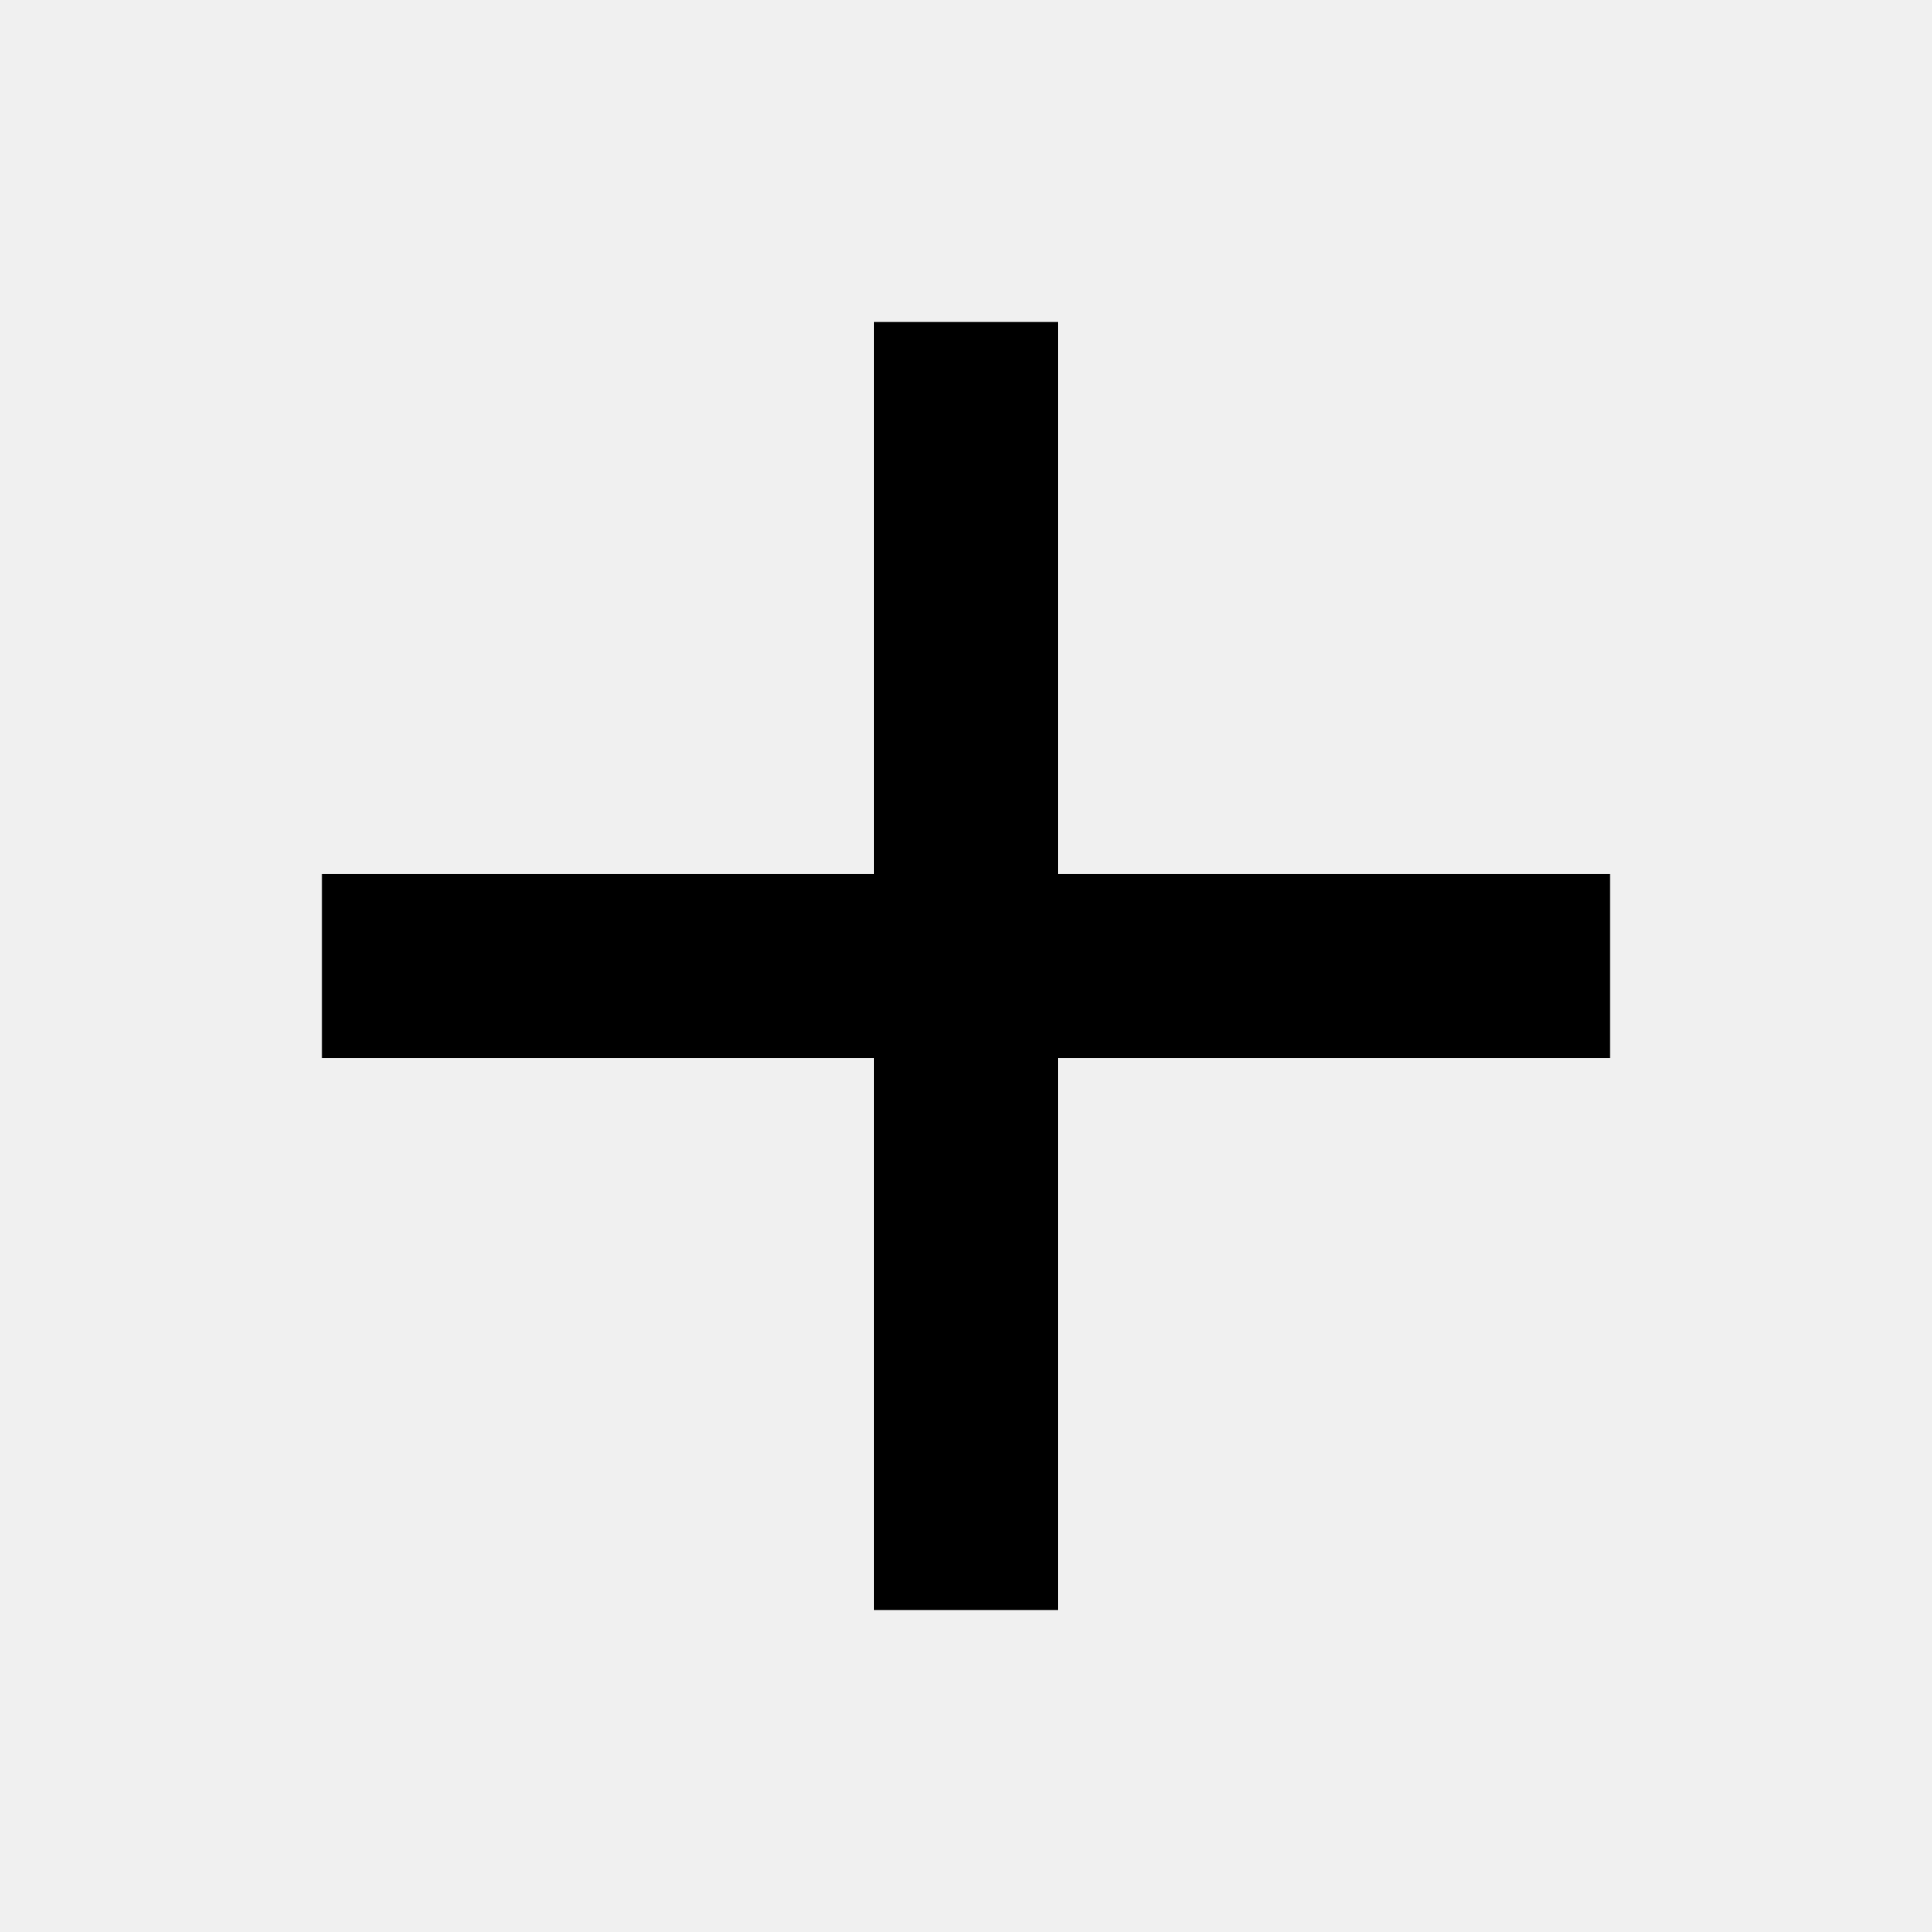
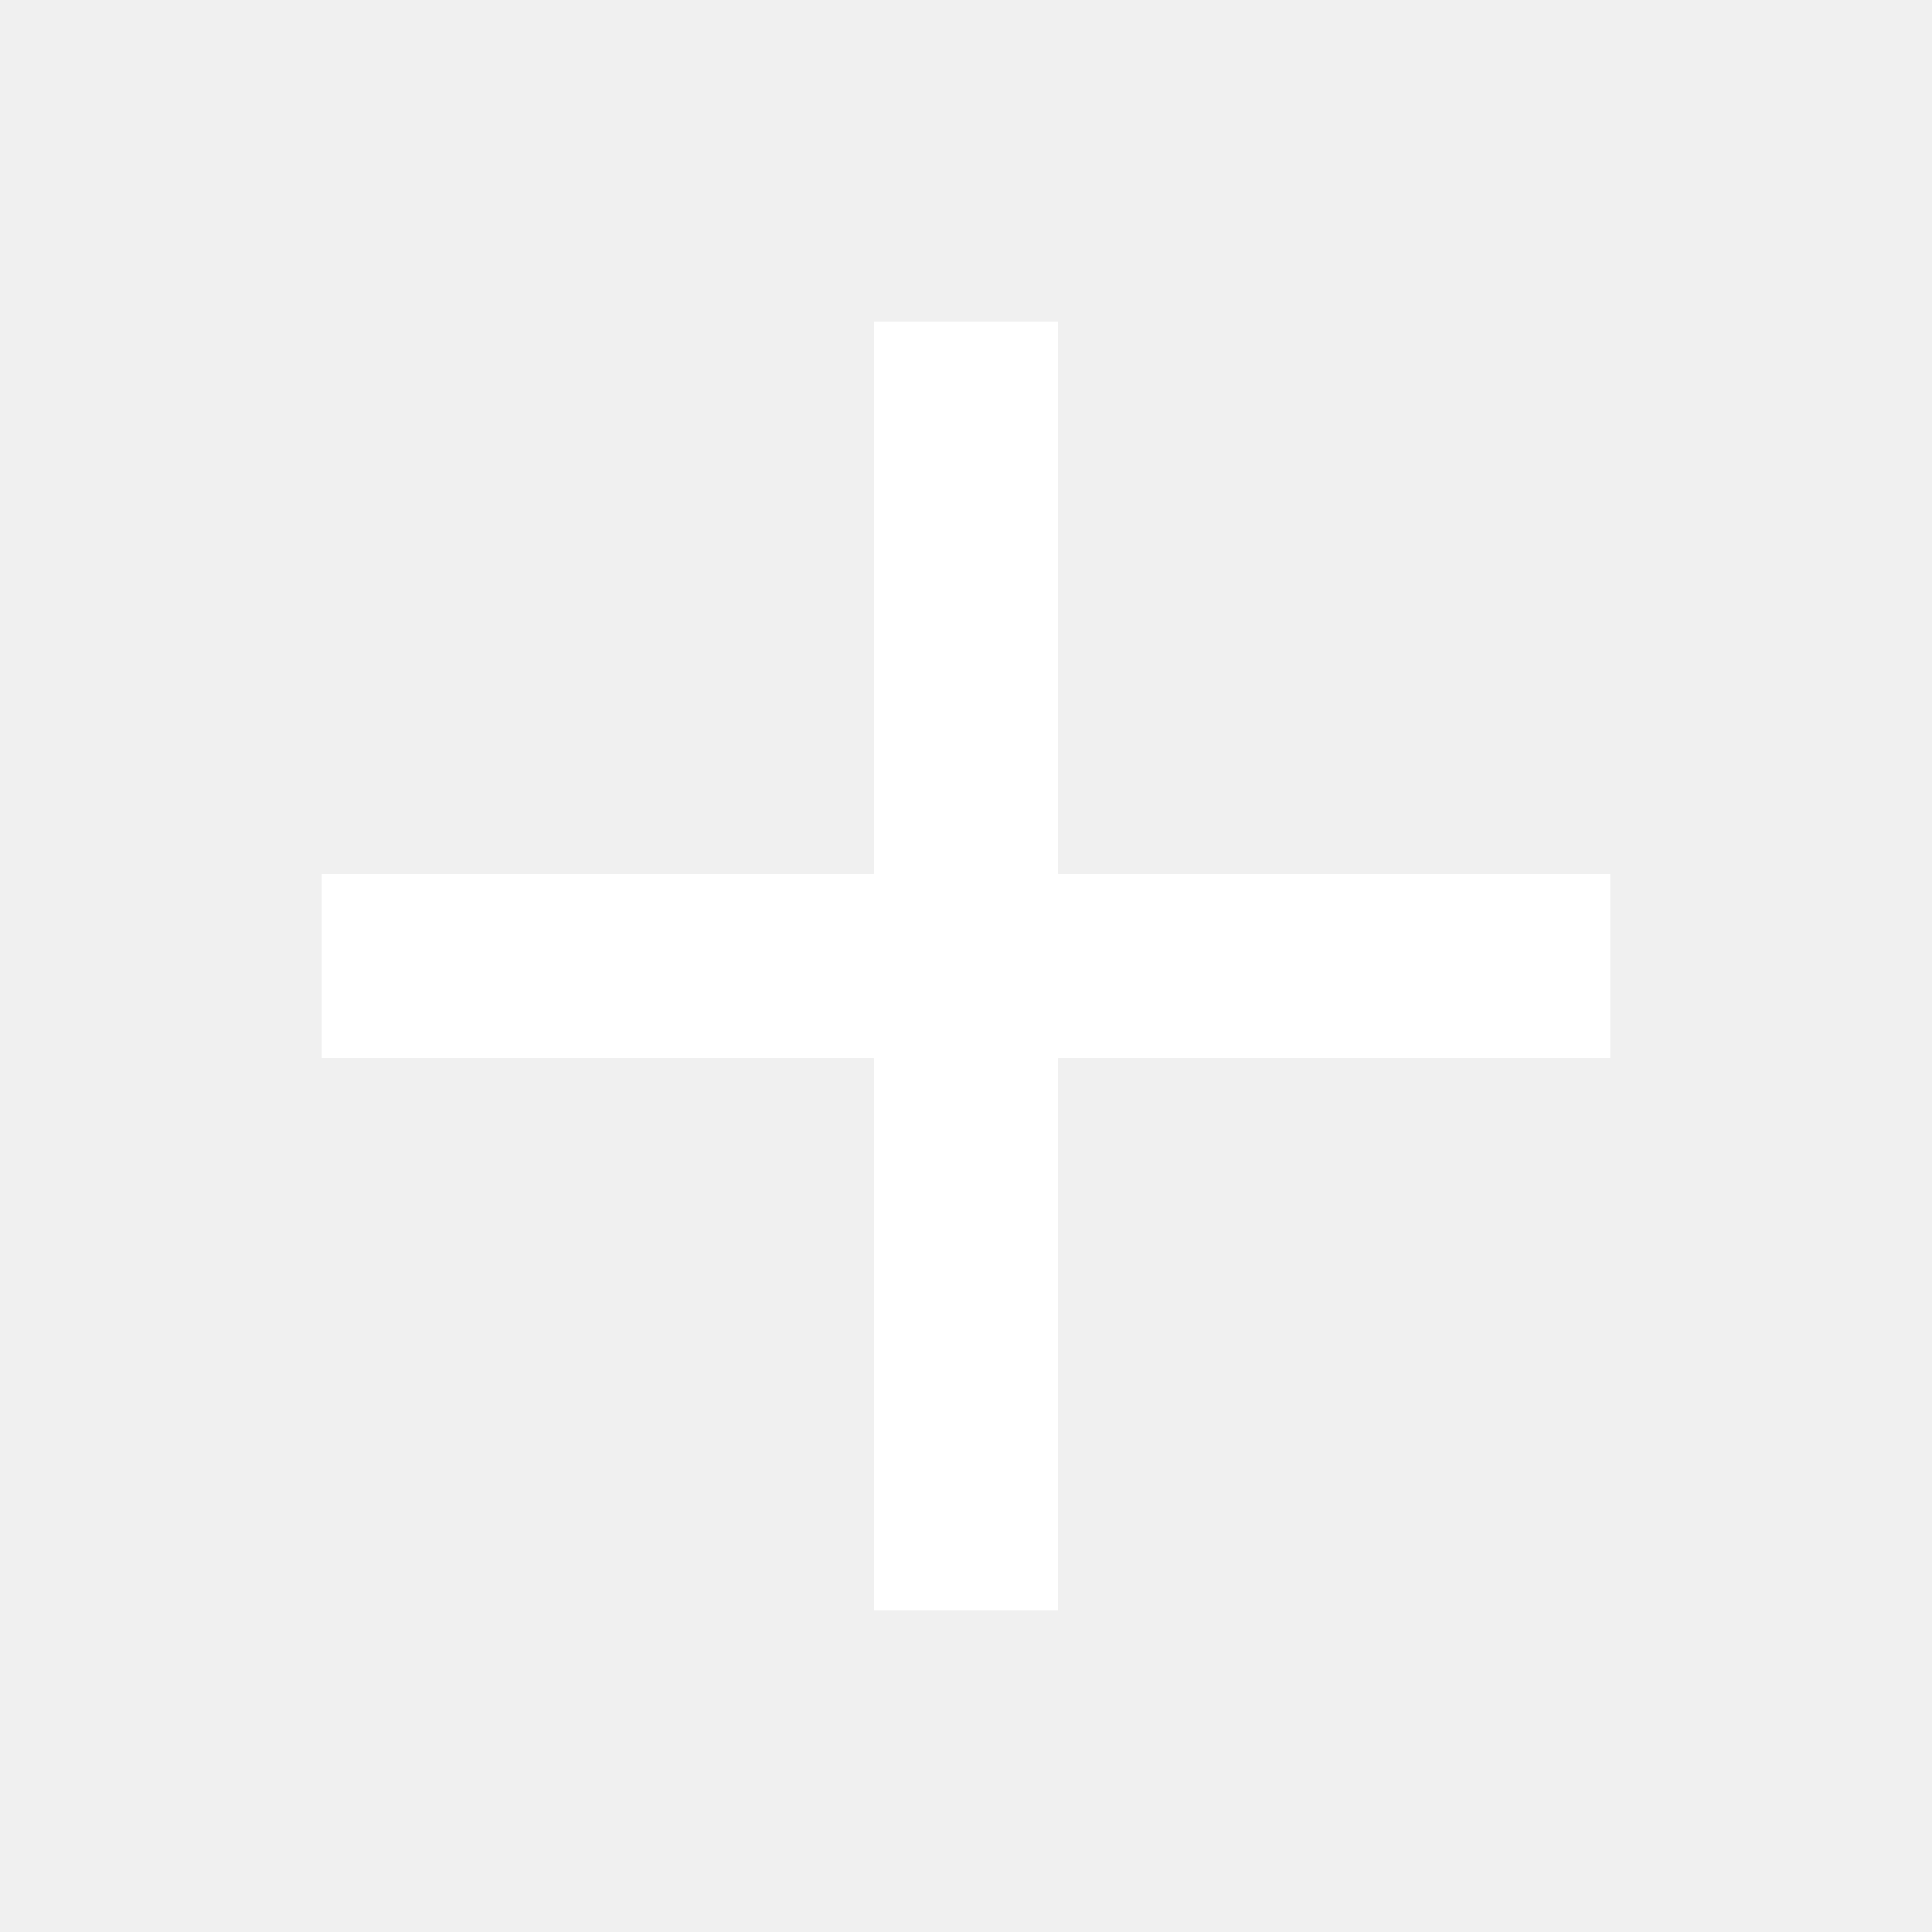
- <svg xmlns="http://www.w3.org/2000/svg" width="18" height="18" viewBox="0 0 18 18">
-   <g fill="none" fill-rule="evenodd">
-     <path d="M0 0L0 18 18 18 18 0z" />
-     <path fill="currentColor" fill-rule="nonzero" d="M15 9.857L9.857 9.857 9.857 15 8.143 15 8.143 9.857 3 9.857 3 8.143 8.143 8.143 8.143 3 9.857 3 9.857 8.143 15 8.143z" />
-   </g>
+ <svg xmlns="http://www.w3.org/2000/svg" width="18" height="18" viewBox="0 0 18 18" fill="none">
+   <path d="M15 9.857H9.857V15H8.143V9.857H3V8.143H8.143V3H9.857V8.143H15V9.857Z" fill="white" />
</svg>
